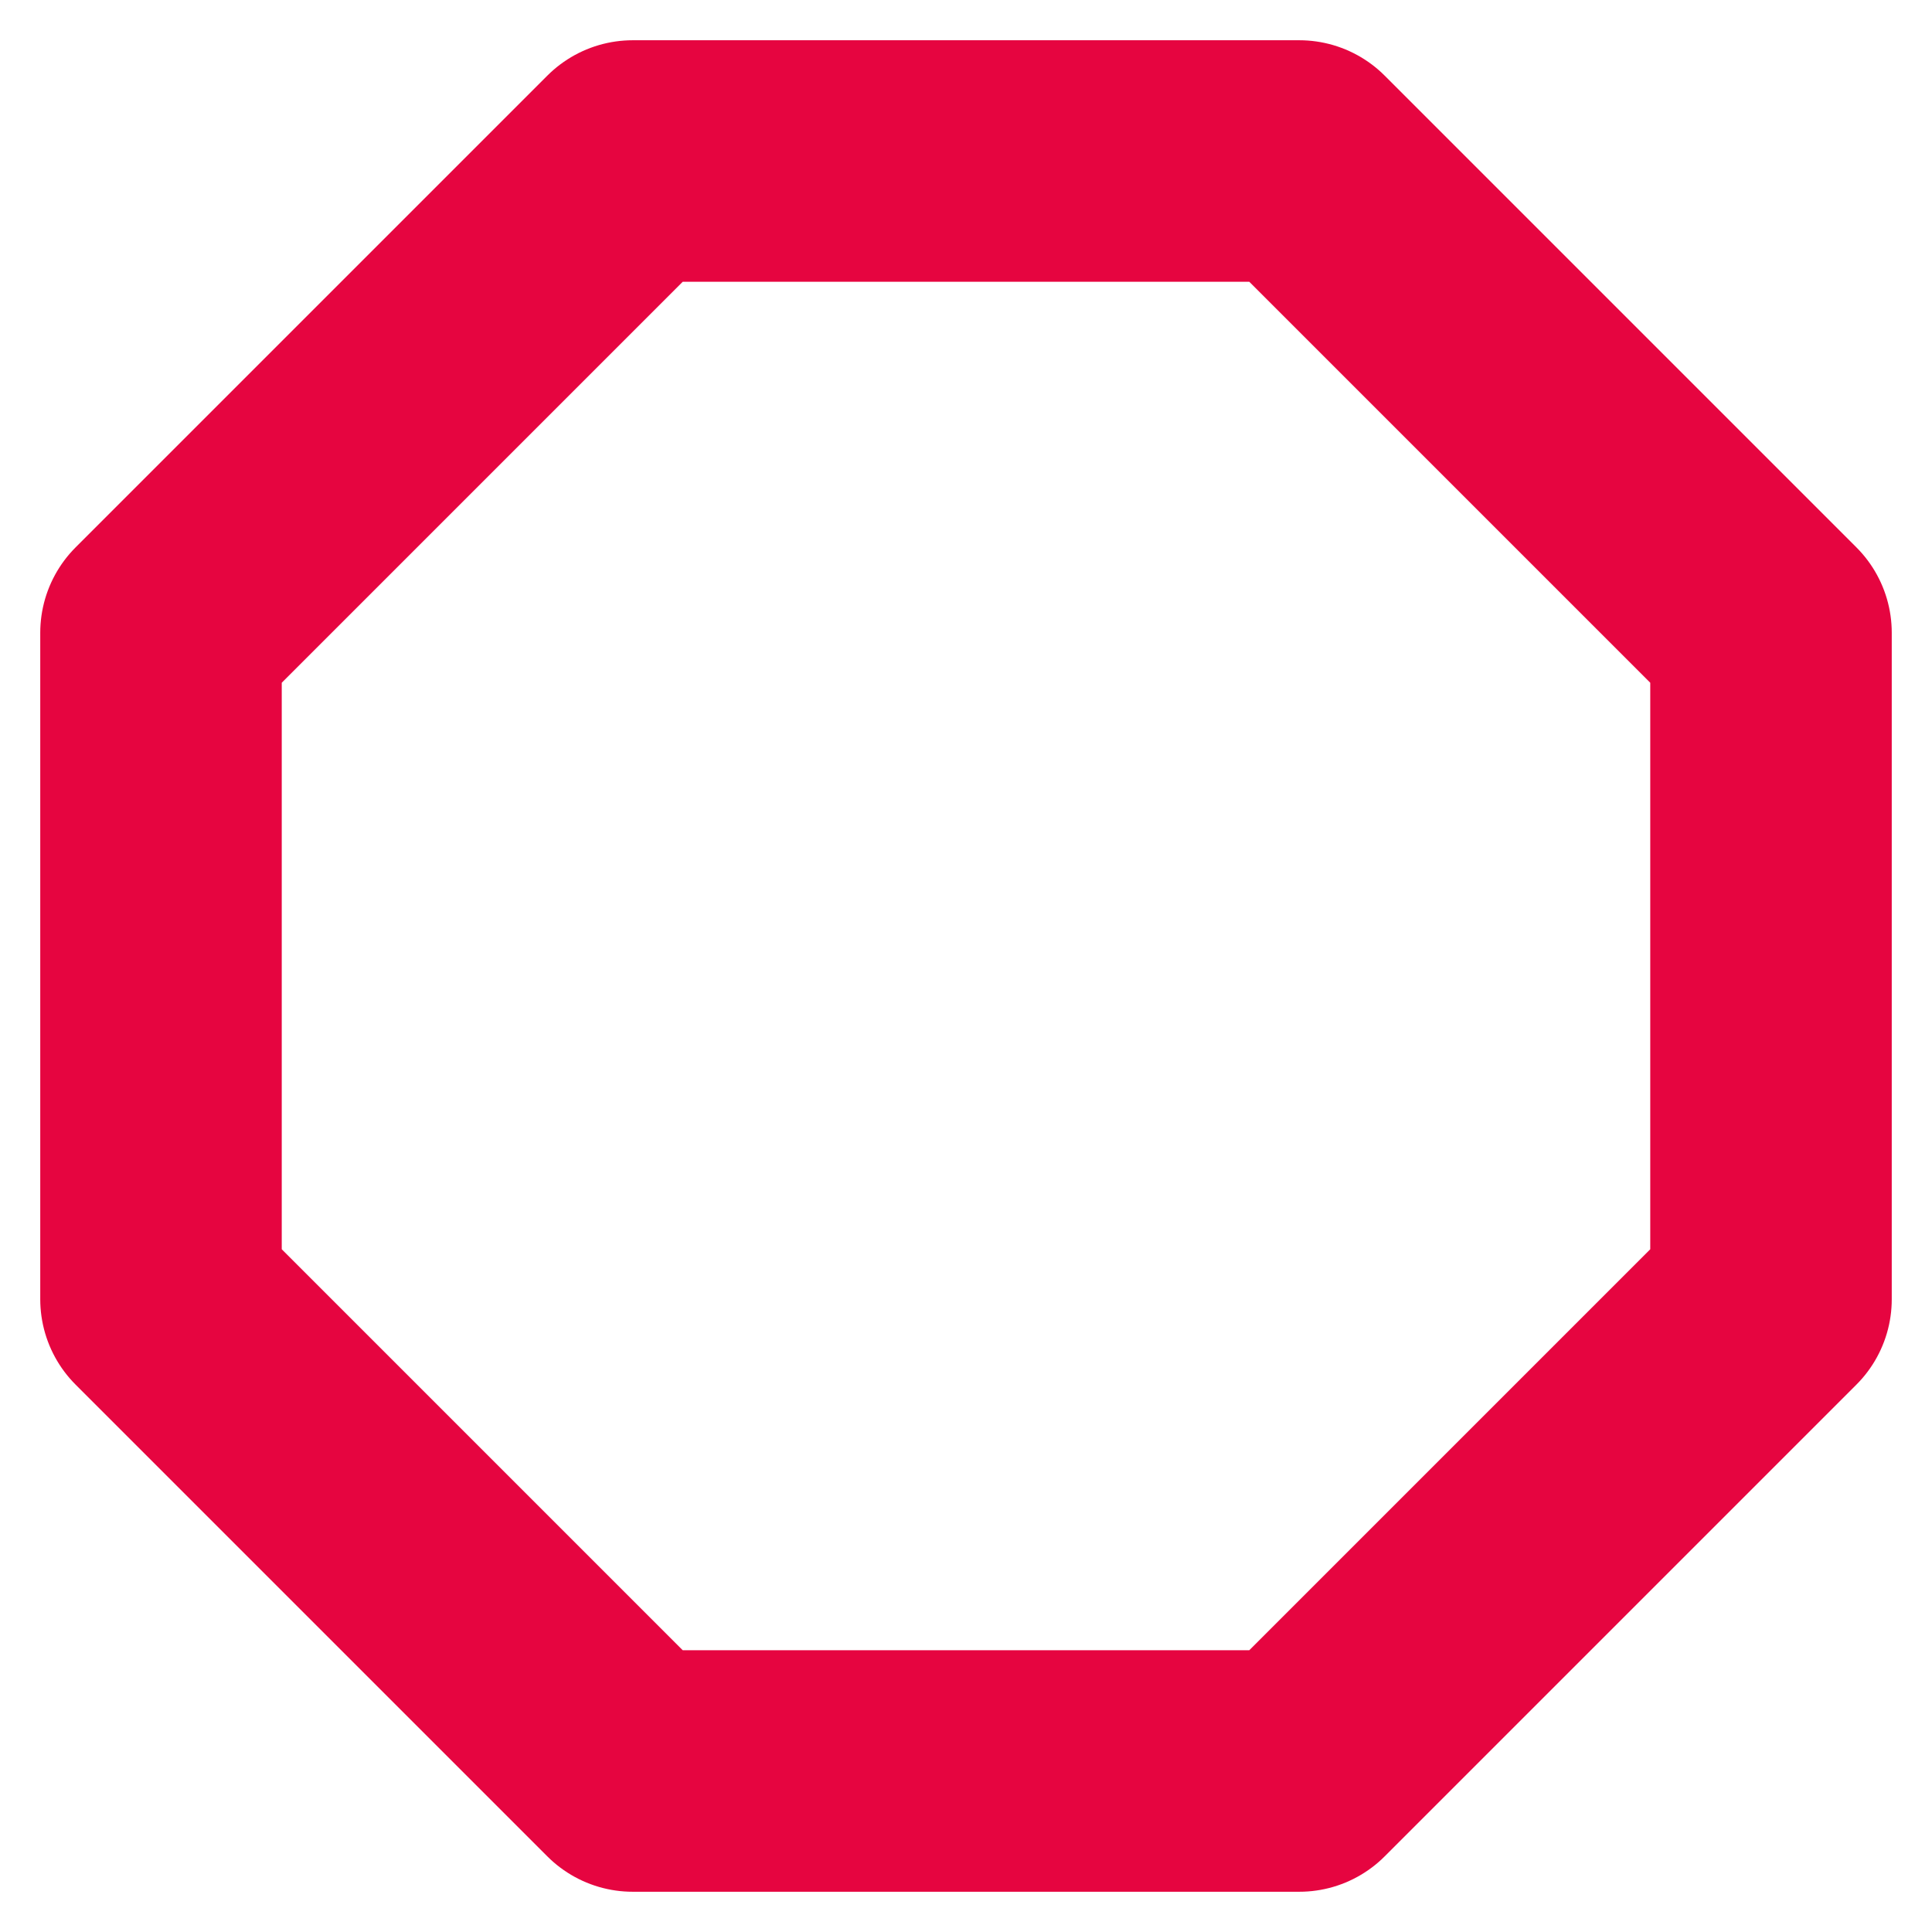
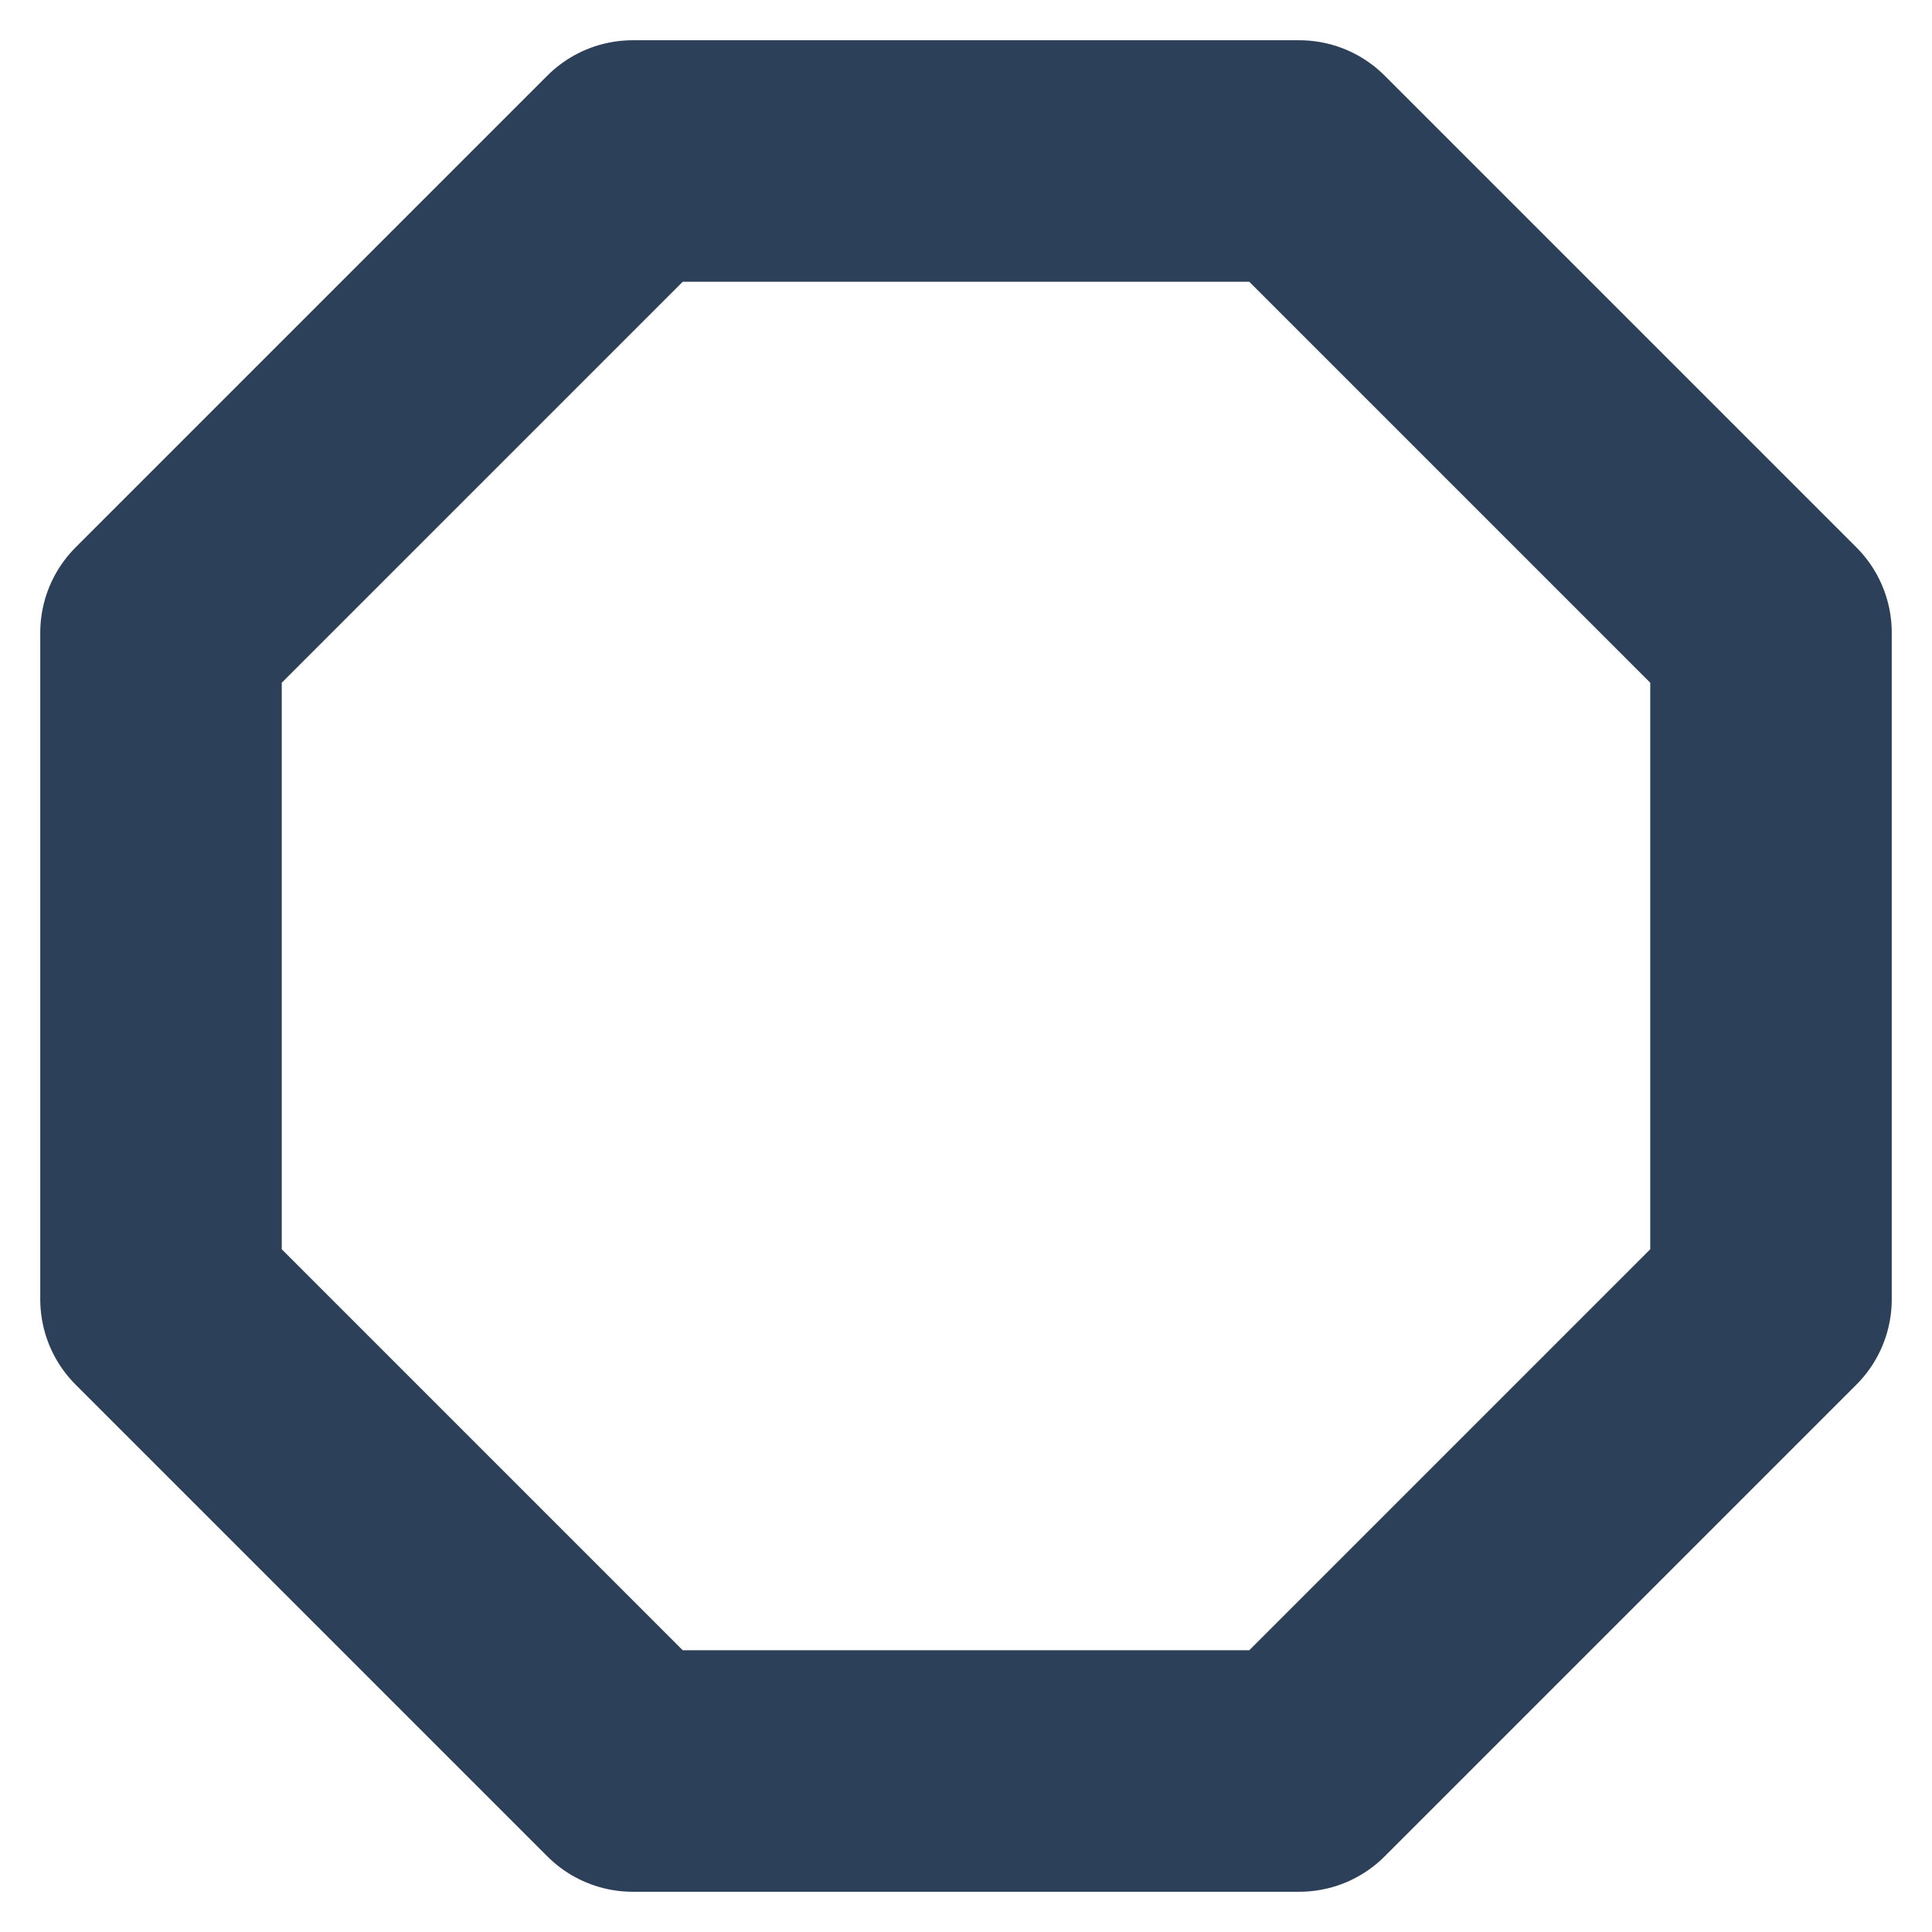
- <svg xmlns="http://www.w3.org/2000/svg" width="32" height="32" viewBox="0 0 24 24" fill="none" stroke="#e60540" stroke-width="3" stroke-linecap="round" stroke-linejoin="round" class="feather feather-octagon">
+ <svg xmlns="http://www.w3.org/2000/svg" width="32" height="32" viewBox="0 0 24 24" fill="none" stroke="#2D4059" stroke-width="3" stroke-linecap="round" stroke-linejoin="round" class="feather feather-octagon">
  <polygon points="7.86 2 16.14 2 22 7.86 22 16.14 16.14 22 7.86 22 2 16.14 2 7.86 7.86 2" />
</svg>
